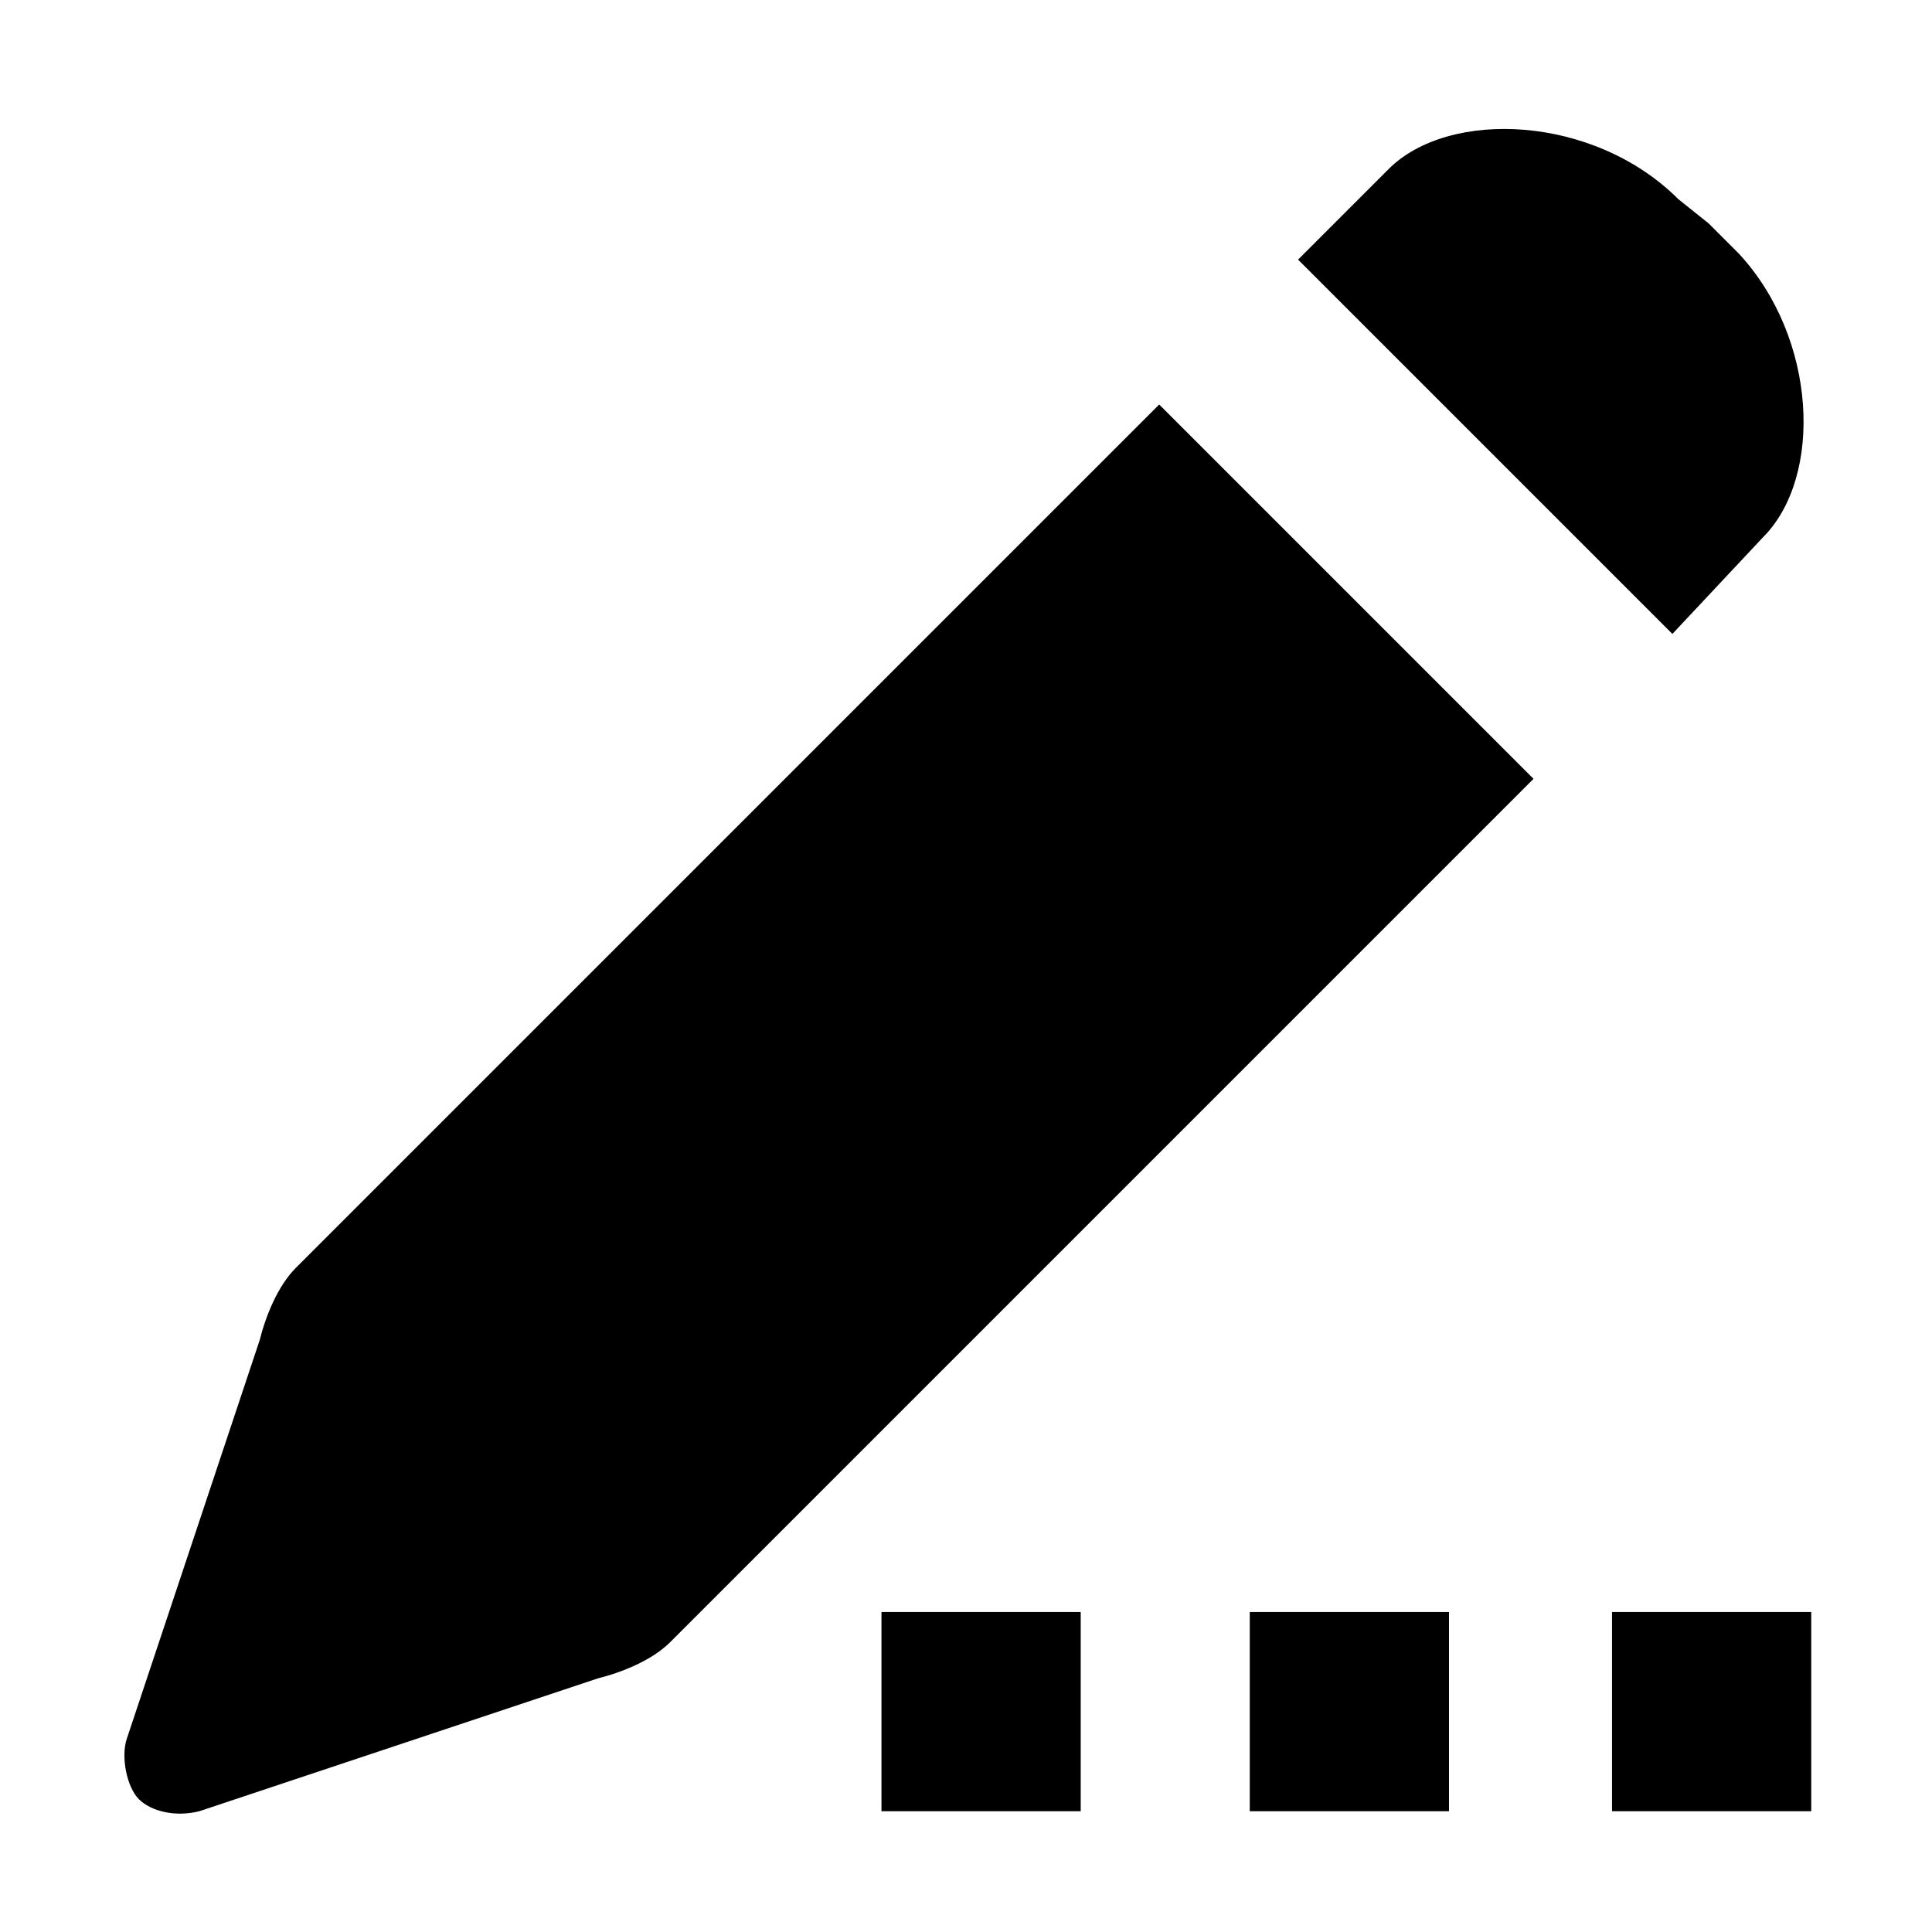
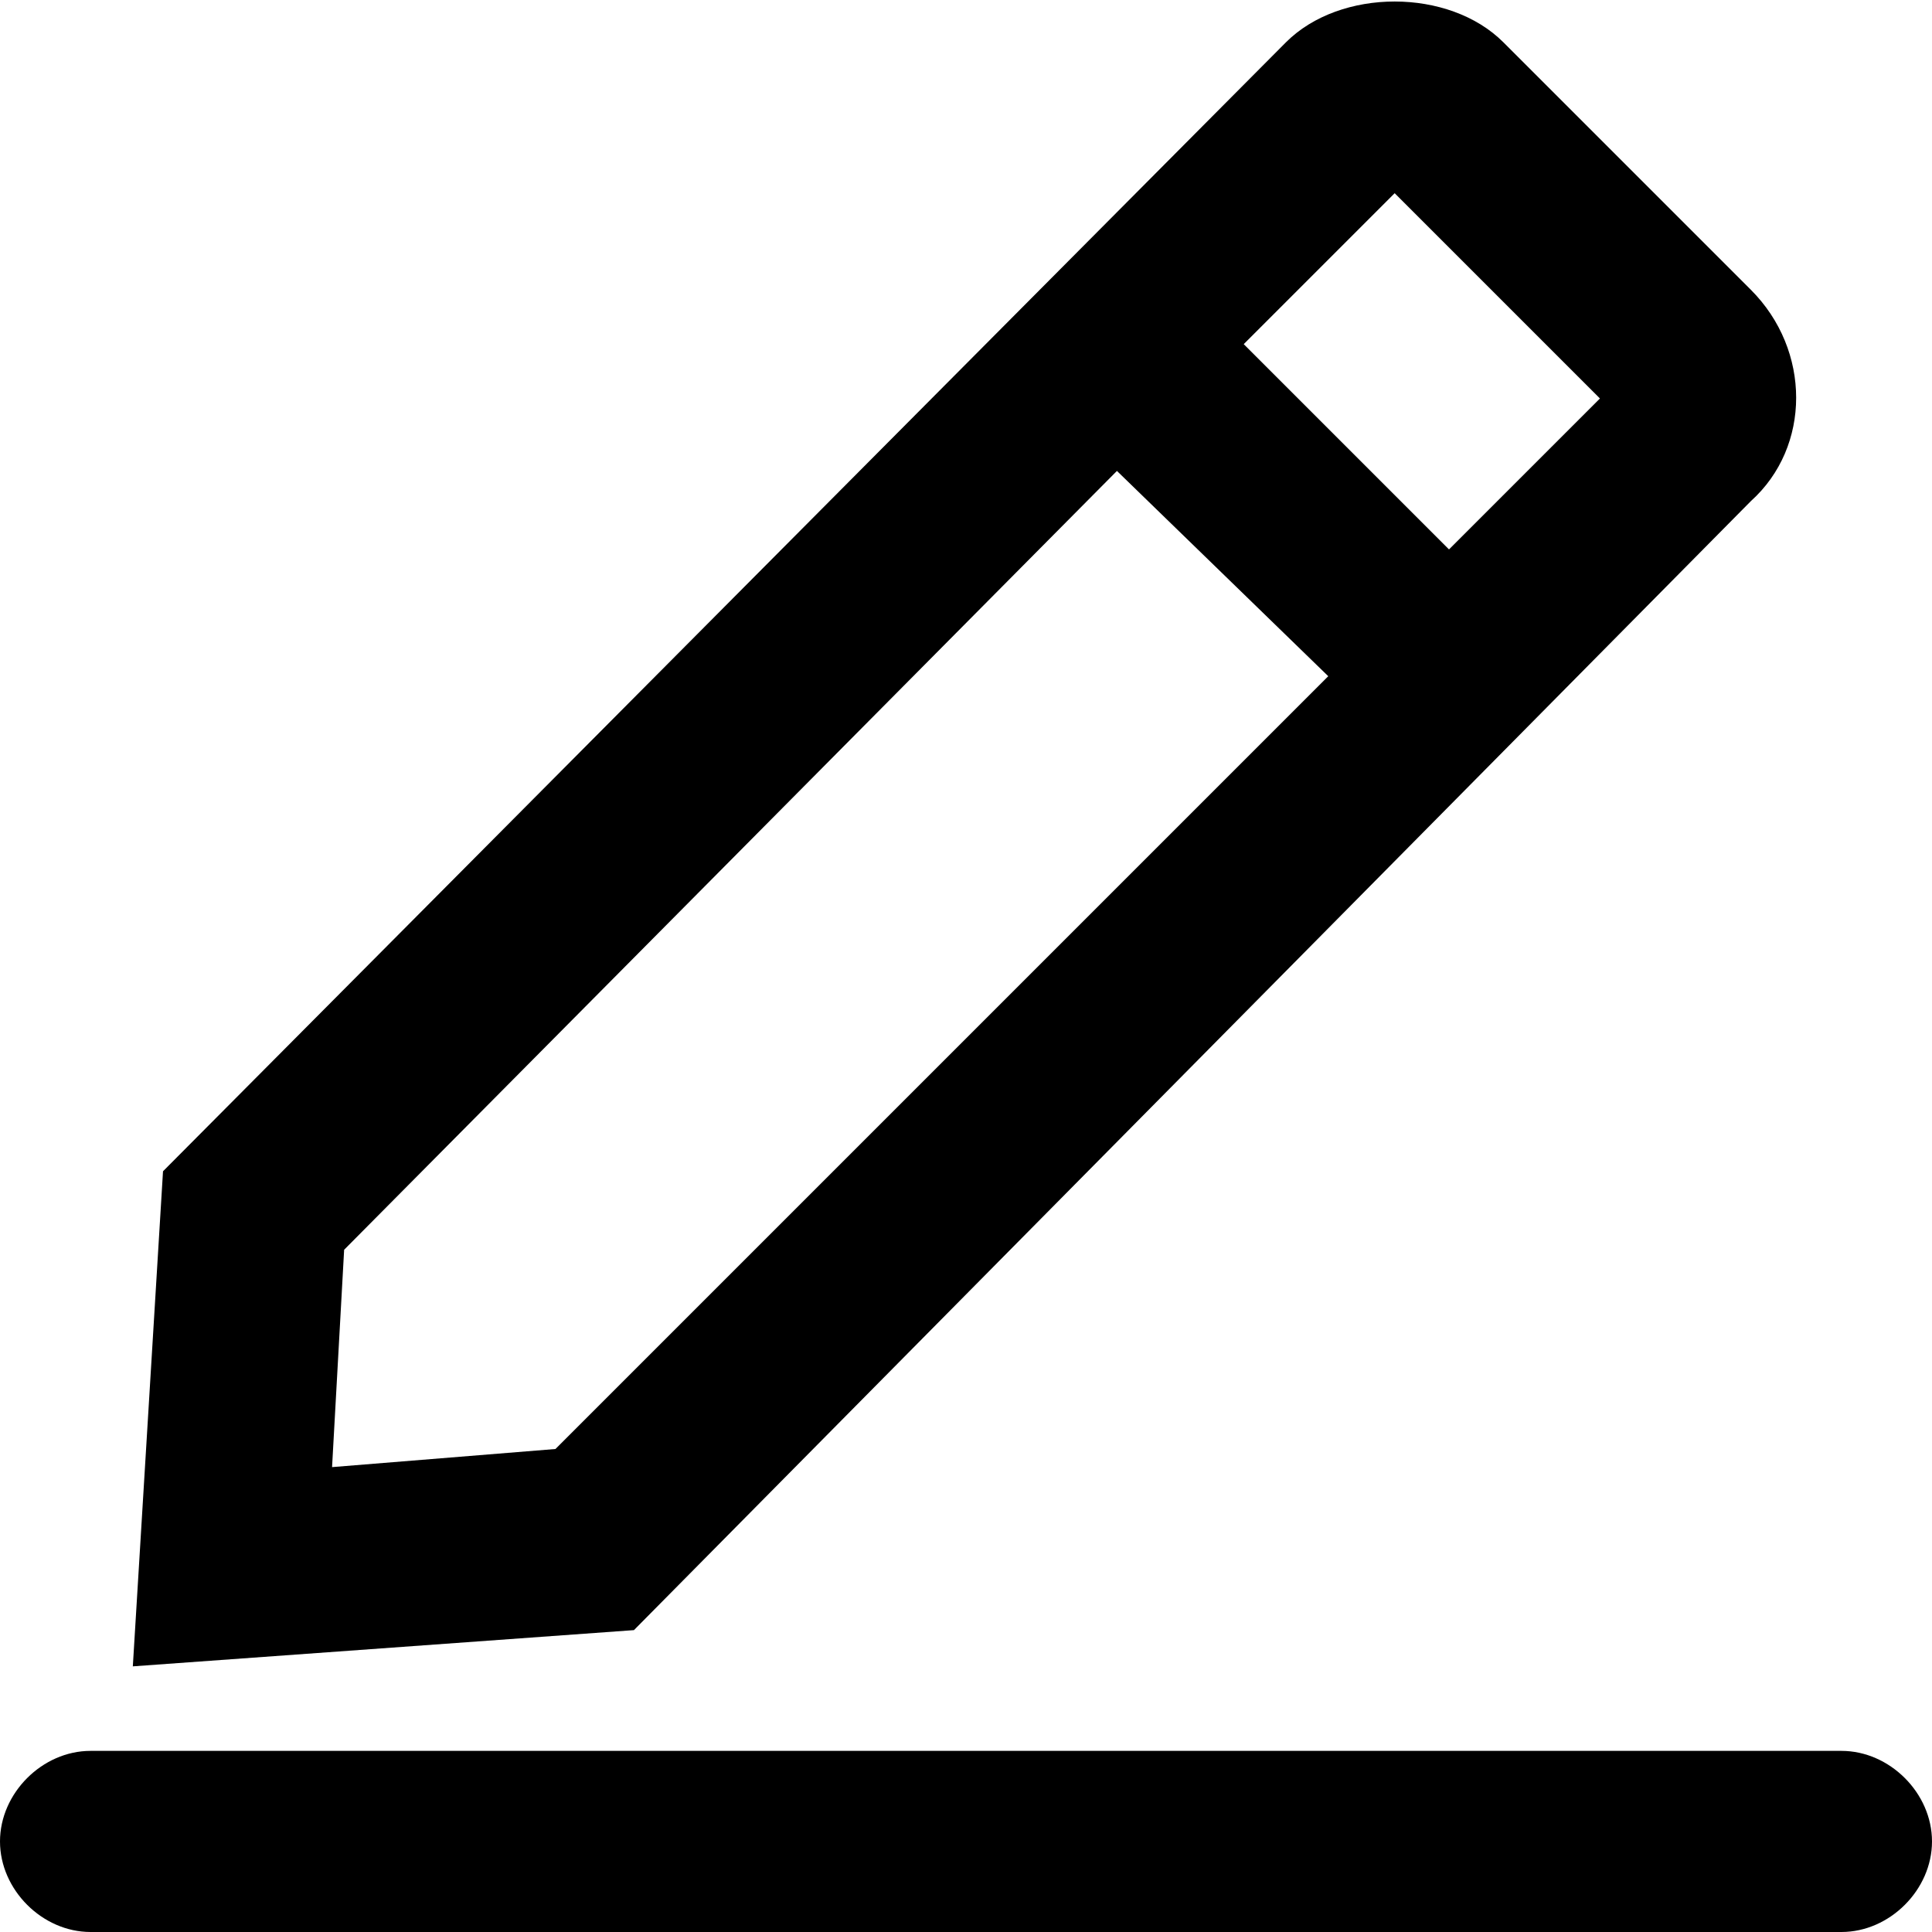
- <svg xmlns="http://www.w3.org/2000/svg" t="1750742902345" class="icon" viewBox="0 0 1024 1024" version="1.1" p-id="14434" width="200" height="200">
-   <path d="M467.2 854.4h105.6V960h-105.6v-105.6z m192 0H768V960h-105.6v-105.6z m195.2 0H960V960h-105.6v-105.6zM156.8 672c-9.6 9.6-16 25.6-19.2 38.4l-70.4 211.2c-3.2 9.6 0 25.6 6.4 32 6.4 6.4 19.2 9.6 32 6.4l211.2-70.4c12.8-3.2 28.8-9.6 38.4-19.2l457.6-457.6-198.4-198.4L156.8 672zM934.4 284.8c32-32 28.8-105.6-12.8-150.4l-16-16-16-12.8C844.8 60.8 768 57.6 736 89.6l-48 48 198.4 198.4 48-51.2z" p-id="14435" />
+ <svg xmlns="http://www.w3.org/2000/svg" t="1751443650729" class="icon" viewBox="0 0 1024 1024" version="1.1" p-id="6874" width="200" height="200">
+   <path d="M796.8 22.4L928 153.6c32 32 32 83.2 0 112L336 864l-265.6 19.2 16-262.4L681.6 22.4c28.8-28.8 86.4-28.8 115.2 0z m-204.8 227.2L182.4 662.4l-6.4 115.2 118.4-9.6L704 358.4l-112-108.8z m147.2-147.2l-80 80L768 291.2l80-80-108.8-108.8zM976 1024h-928C22.4 1024 0 1001.6 0 976S22.4 928 48 928h928c25.6 0 48 22.4 48 48s-22.4 48-48 48z" p-id="6875" />
</svg>
